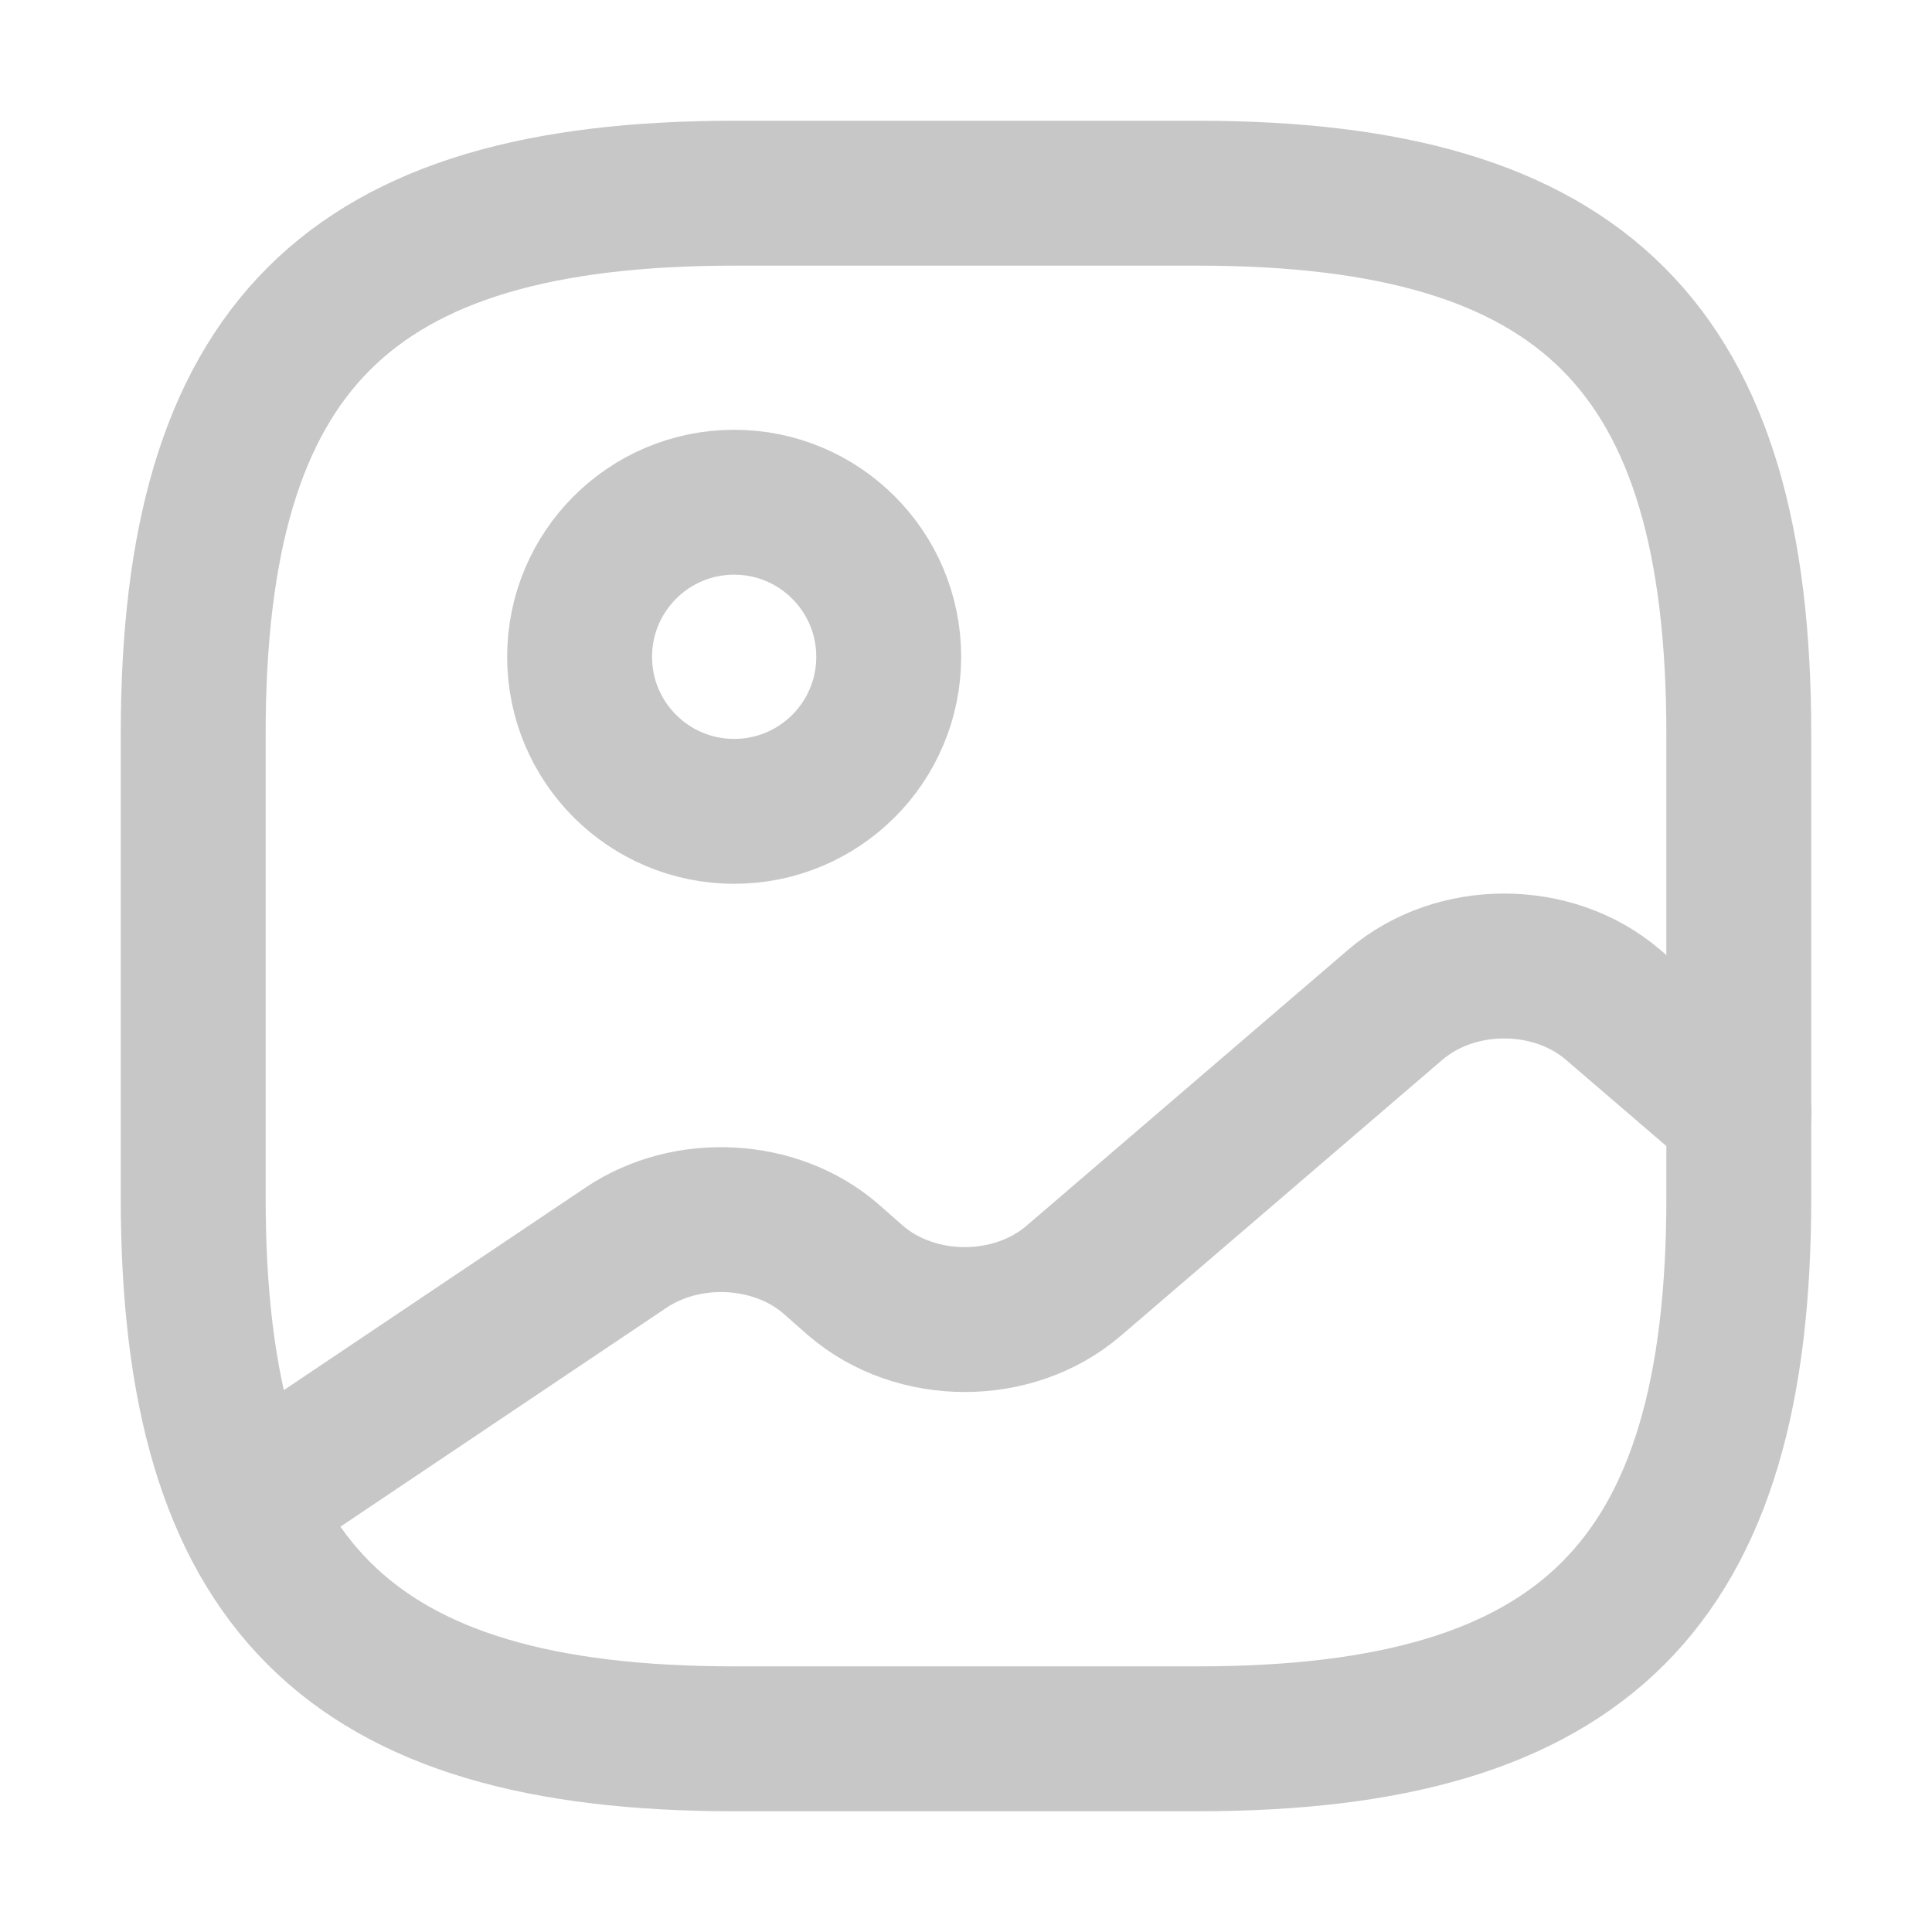
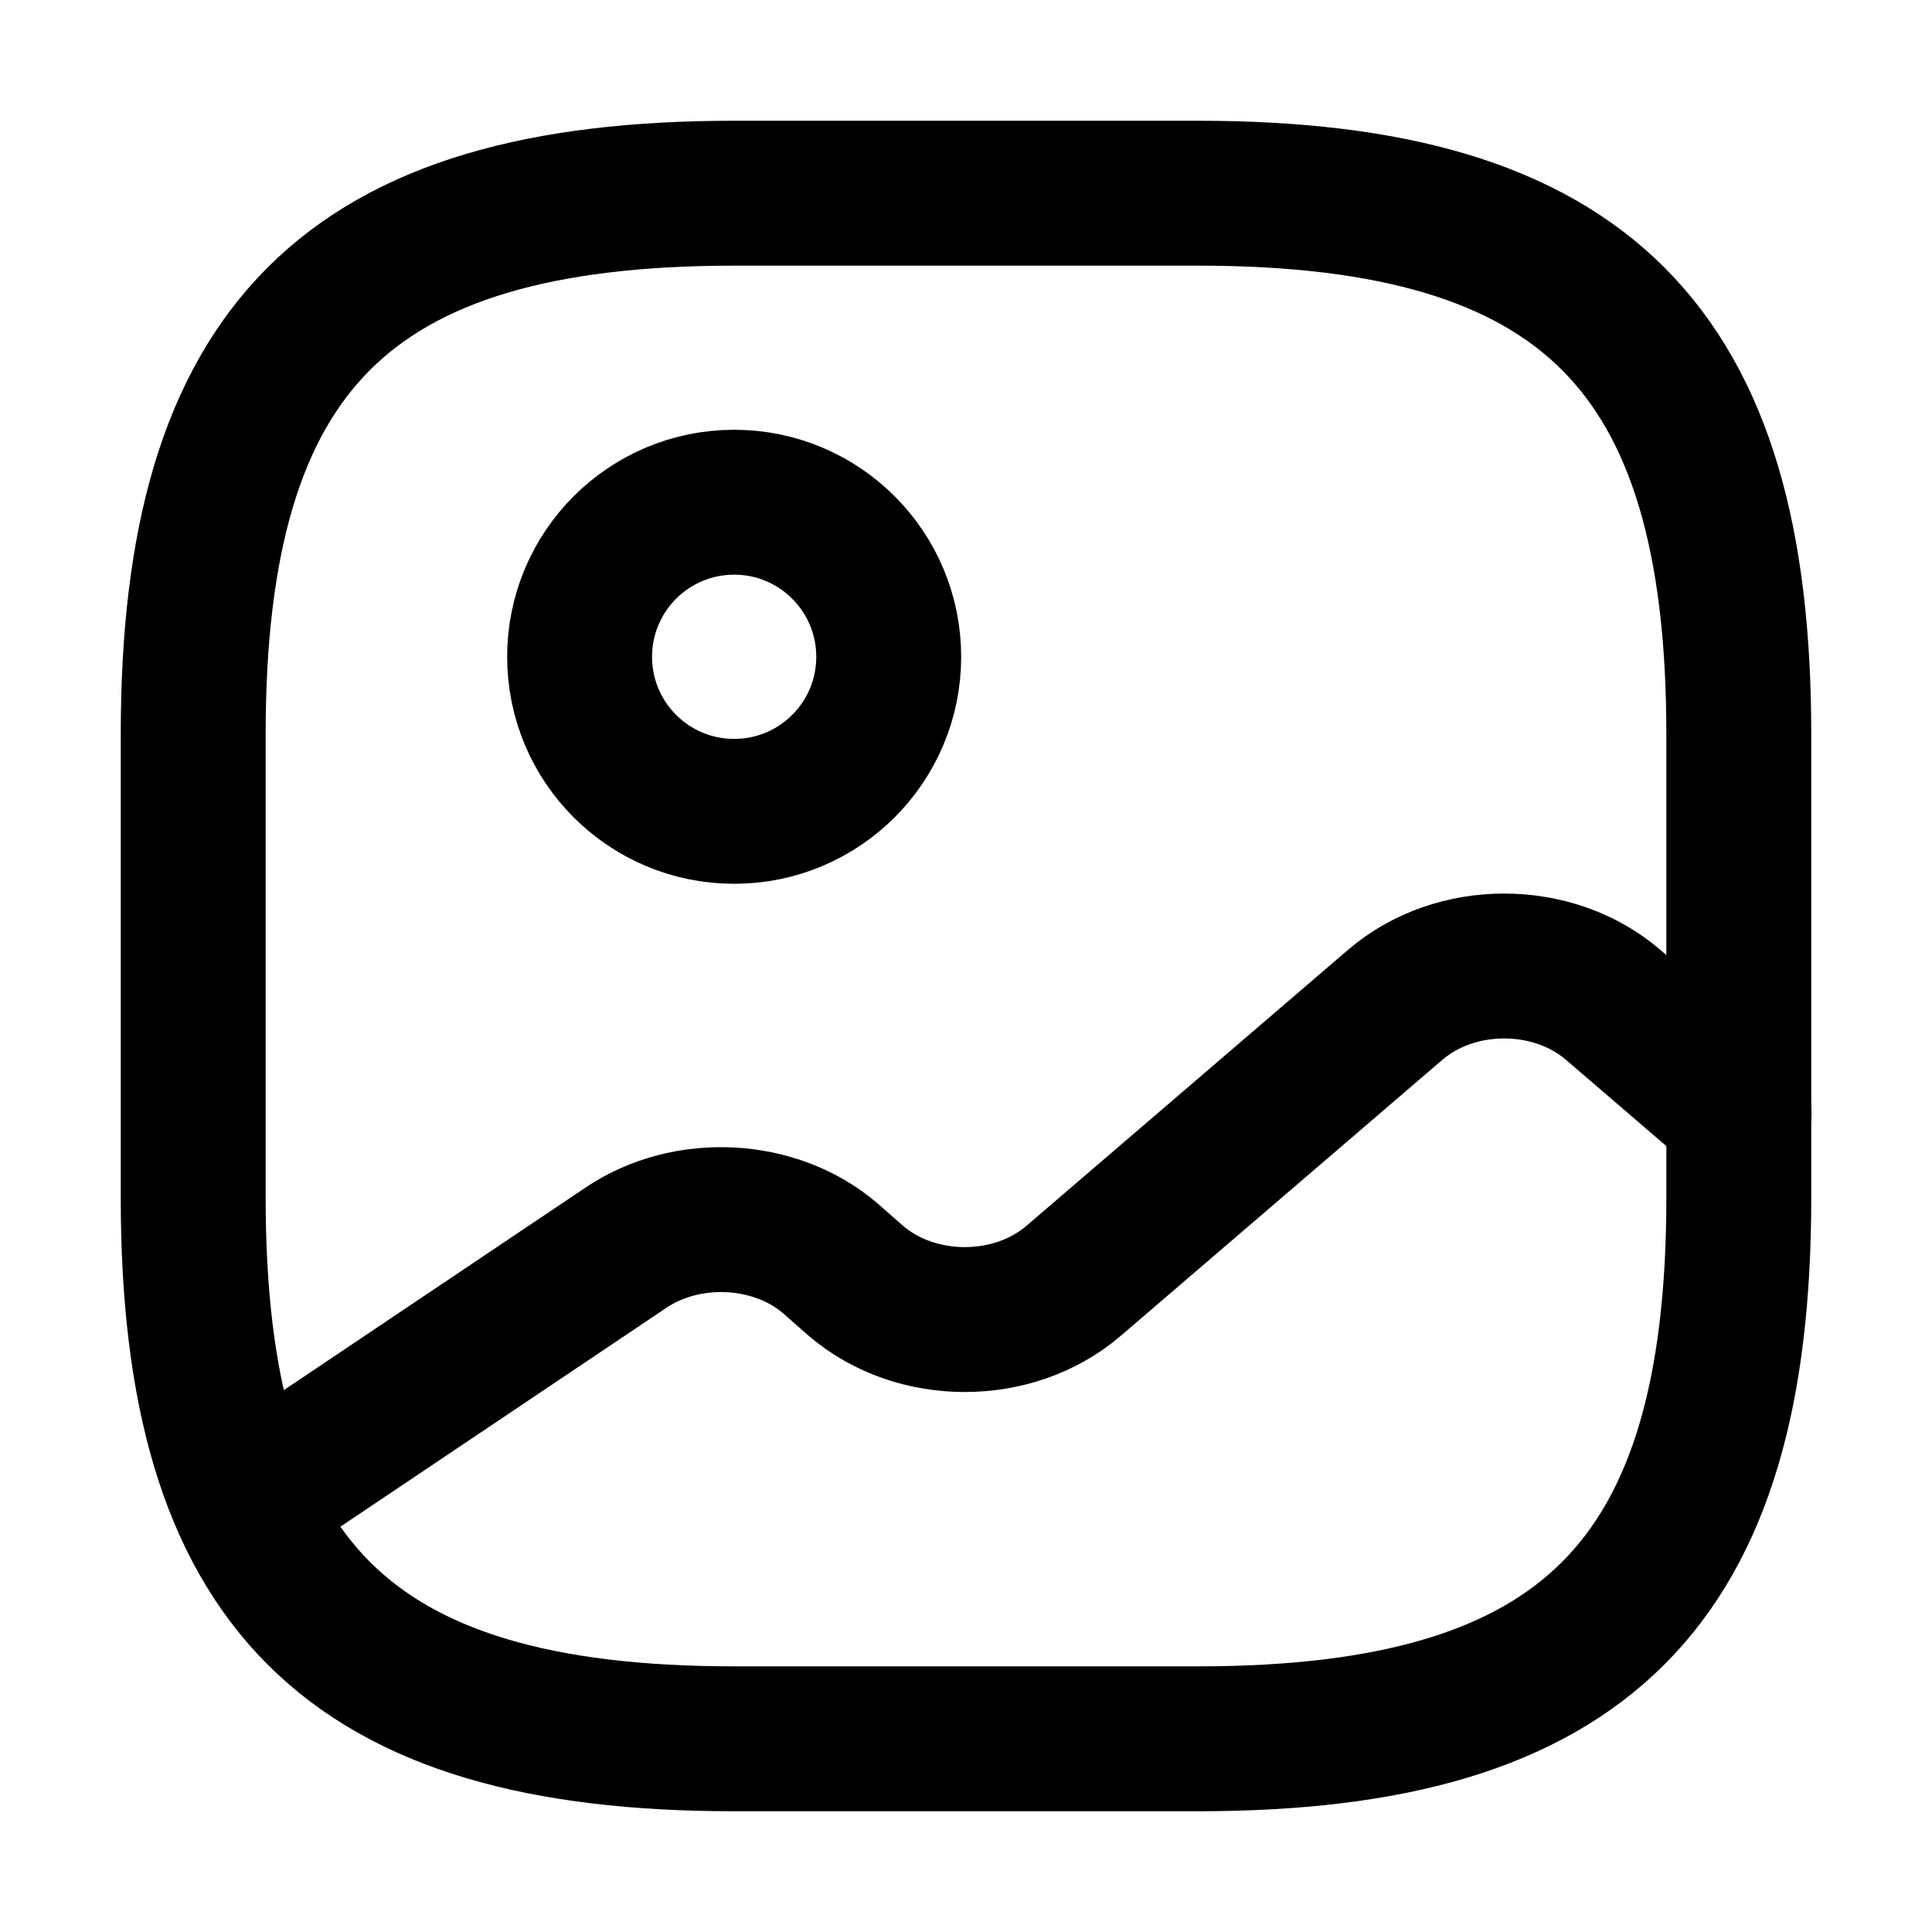
<svg xmlns="http://www.w3.org/2000/svg" width="20" height="20" viewBox="0 0 20 20" fill="none">
-   <path d="M7.6 18H12.4C16.4 18 18 16.4 18 12.4V7.6C18 3.6 16.4 2 12.4 2H7.6C3.6 2 2 3.6 2 7.6V12.4C2 16.4 3.6 18 7.6 18Z" stroke="#C7C7C7" stroke-width="1.5" stroke-linecap="round" stroke-linejoin="round" />
-   <path d="M7.6 8.399C8.484 8.399 9.2 7.683 9.2 6.799C9.2 5.916 8.484 5.199 7.6 5.199C6.716 5.199 6 5.916 6 6.799C6 7.683 6.716 8.399 7.6 8.399Z" stroke="#C7C7C7" stroke-width="1.5" stroke-linecap="round" stroke-linejoin="round" />
-   <path d="M2.539 15.562L6.483 12.914C7.115 12.49 8.027 12.538 8.595 13.026L8.859 13.258C9.483 13.794 10.491 13.794 11.115 13.258L14.443 10.402C15.067 9.866 16.075 9.866 16.699 10.402L18.003 11.522" stroke="#C7C7C7" stroke-width="1.5" stroke-linecap="round" stroke-linejoin="round" />
+   <path d="M7.6 18H12.4C16.4 18 18 16.4 18 12.4V7.6C18 3.6 16.4 2 12.4 2H7.6C3.6 2 2 3.6 2 7.6V12.4C2 16.4 3.6 18 7.6 18Z" stroke="#000" stroke-width="1.5" stroke-linecap="round" stroke-linejoin="round" />
+   <path d="M7.6 8.399C8.484 8.399 9.2 7.683 9.2 6.799C9.2 5.916 8.484 5.199 7.6 5.199C6.716 5.199 6 5.916 6 6.799C6 7.683 6.716 8.399 7.6 8.399Z" stroke="#000" stroke-width="1.5" stroke-linecap="round" stroke-linejoin="round" />
+   <path d="M2.539 15.562L6.483 12.914C7.115 12.49 8.027 12.538 8.595 13.026L8.859 13.258C9.483 13.794 10.491 13.794 11.115 13.258L14.443 10.402C15.067 9.866 16.075 9.866 16.699 10.402L18.003 11.522" stroke="#000" stroke-width="1.5" stroke-linecap="round" stroke-linejoin="round" />
</svg>
